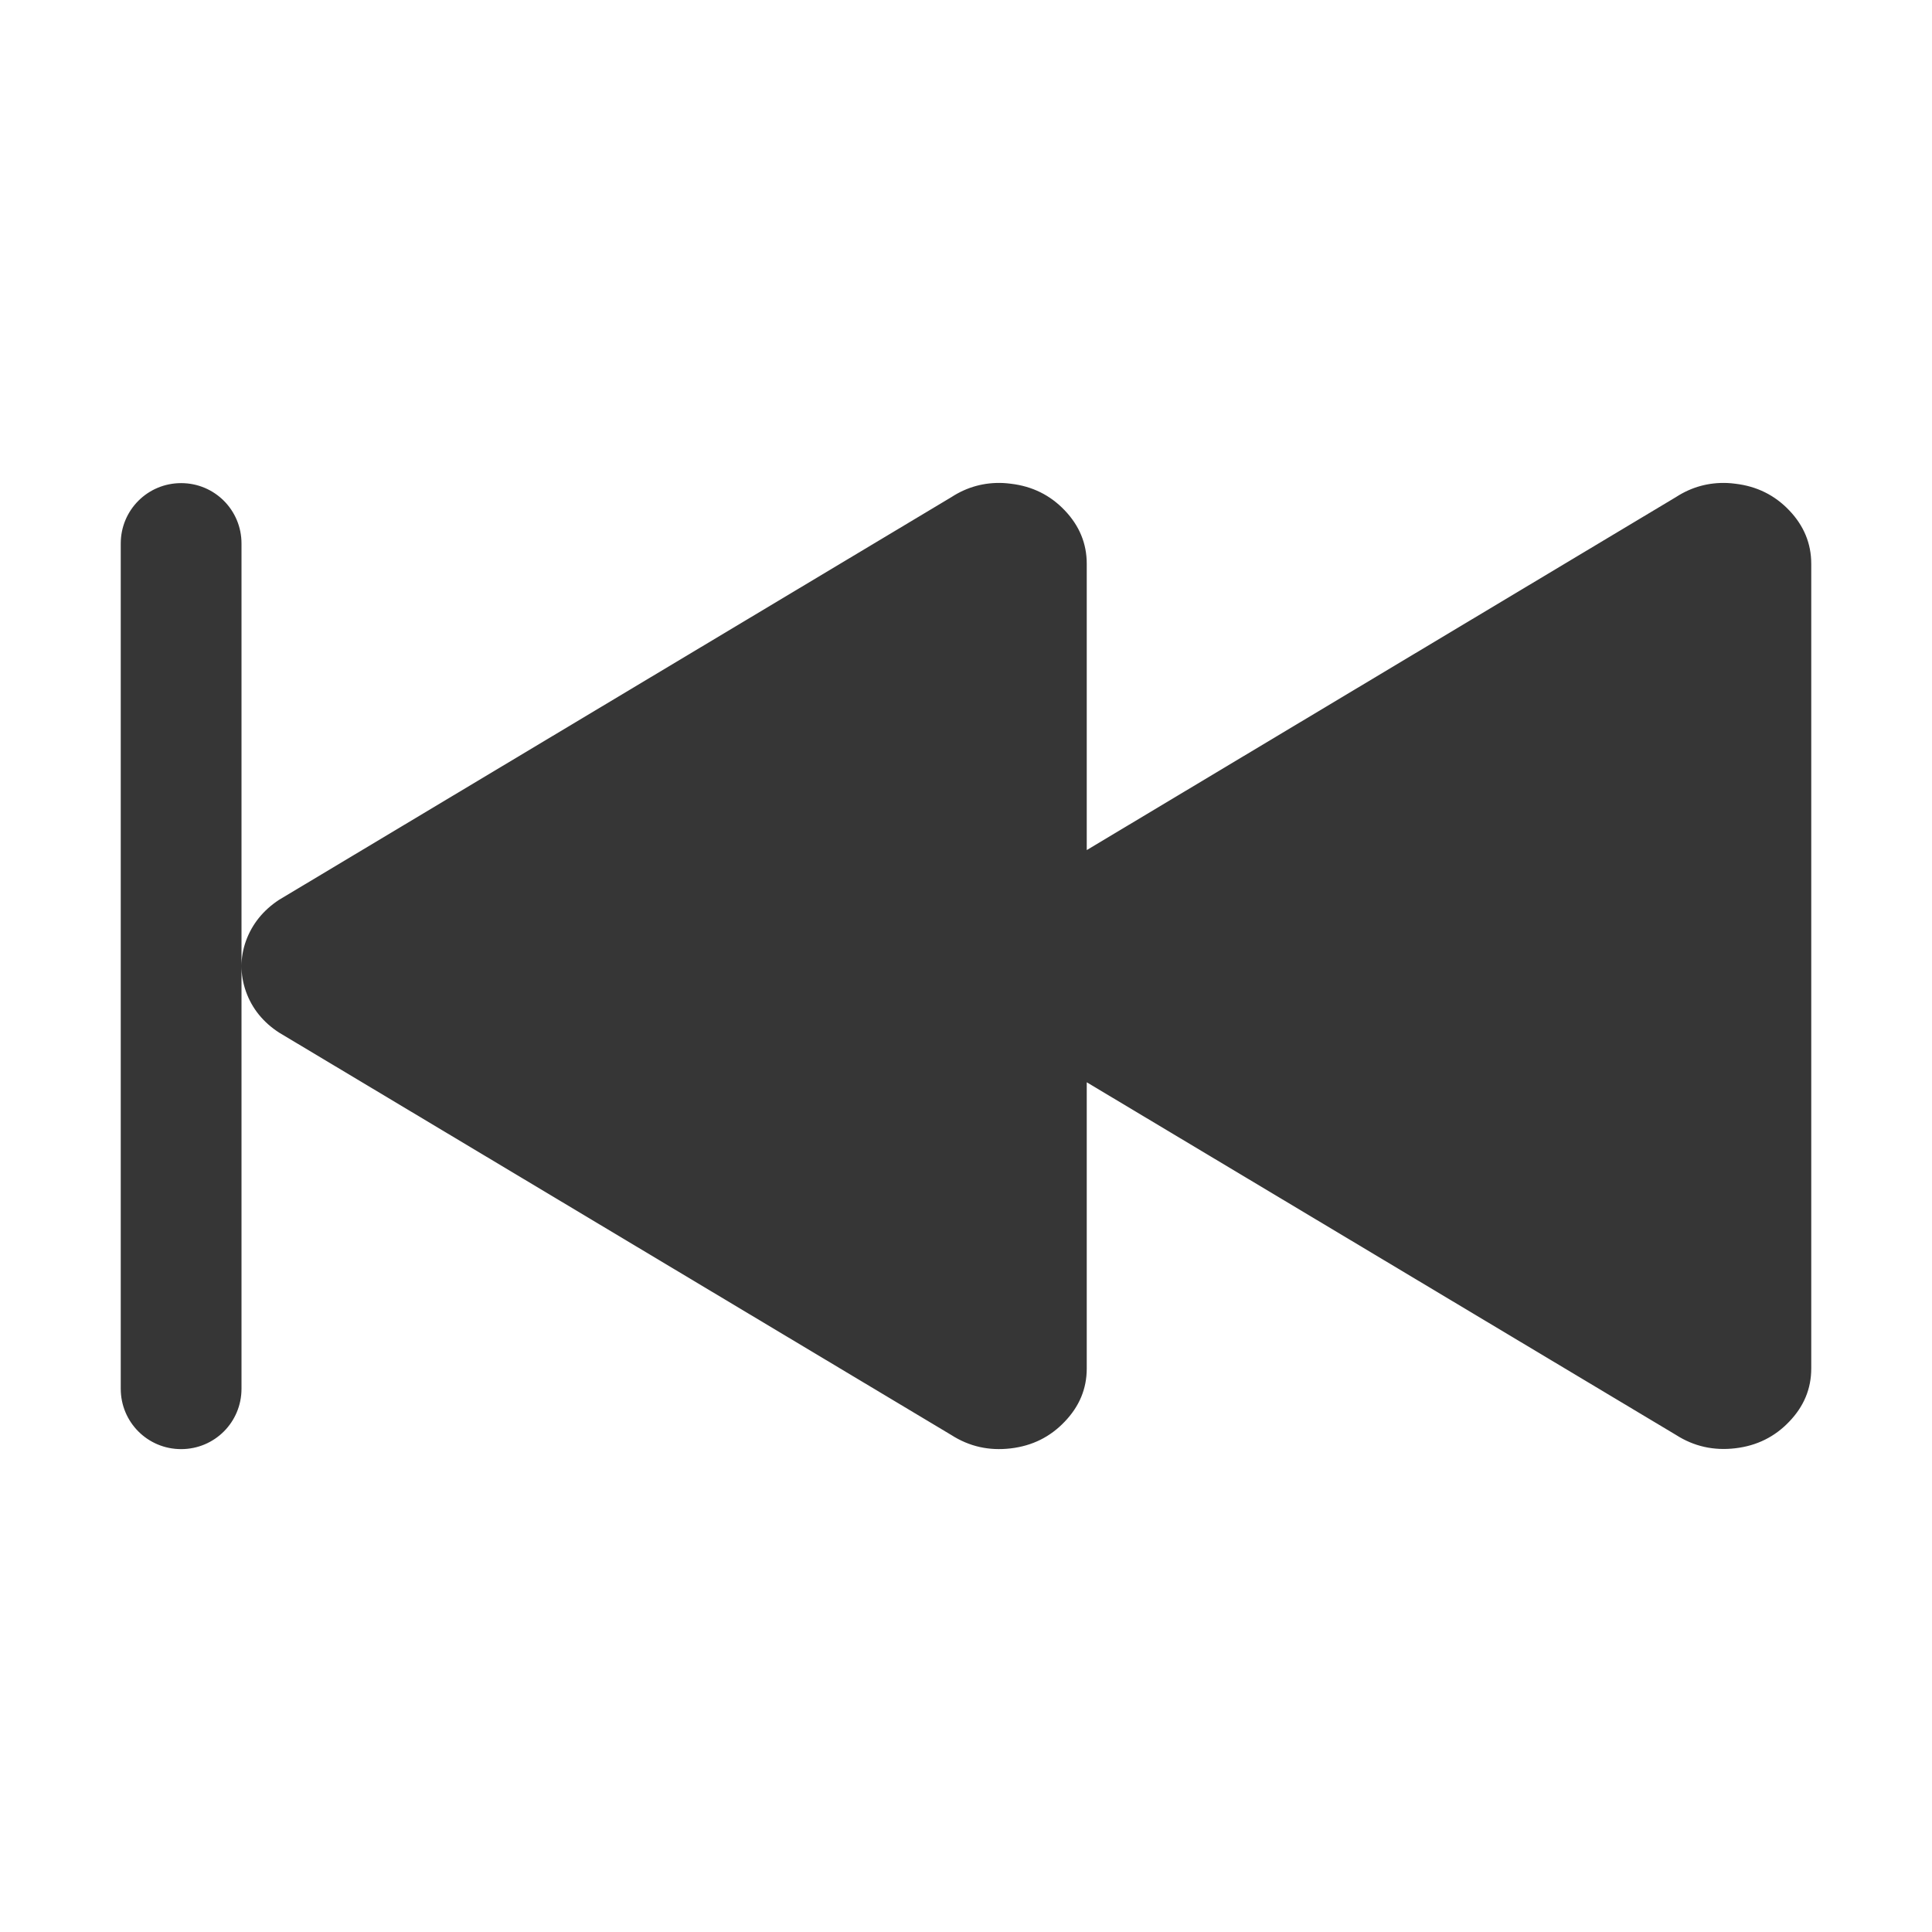
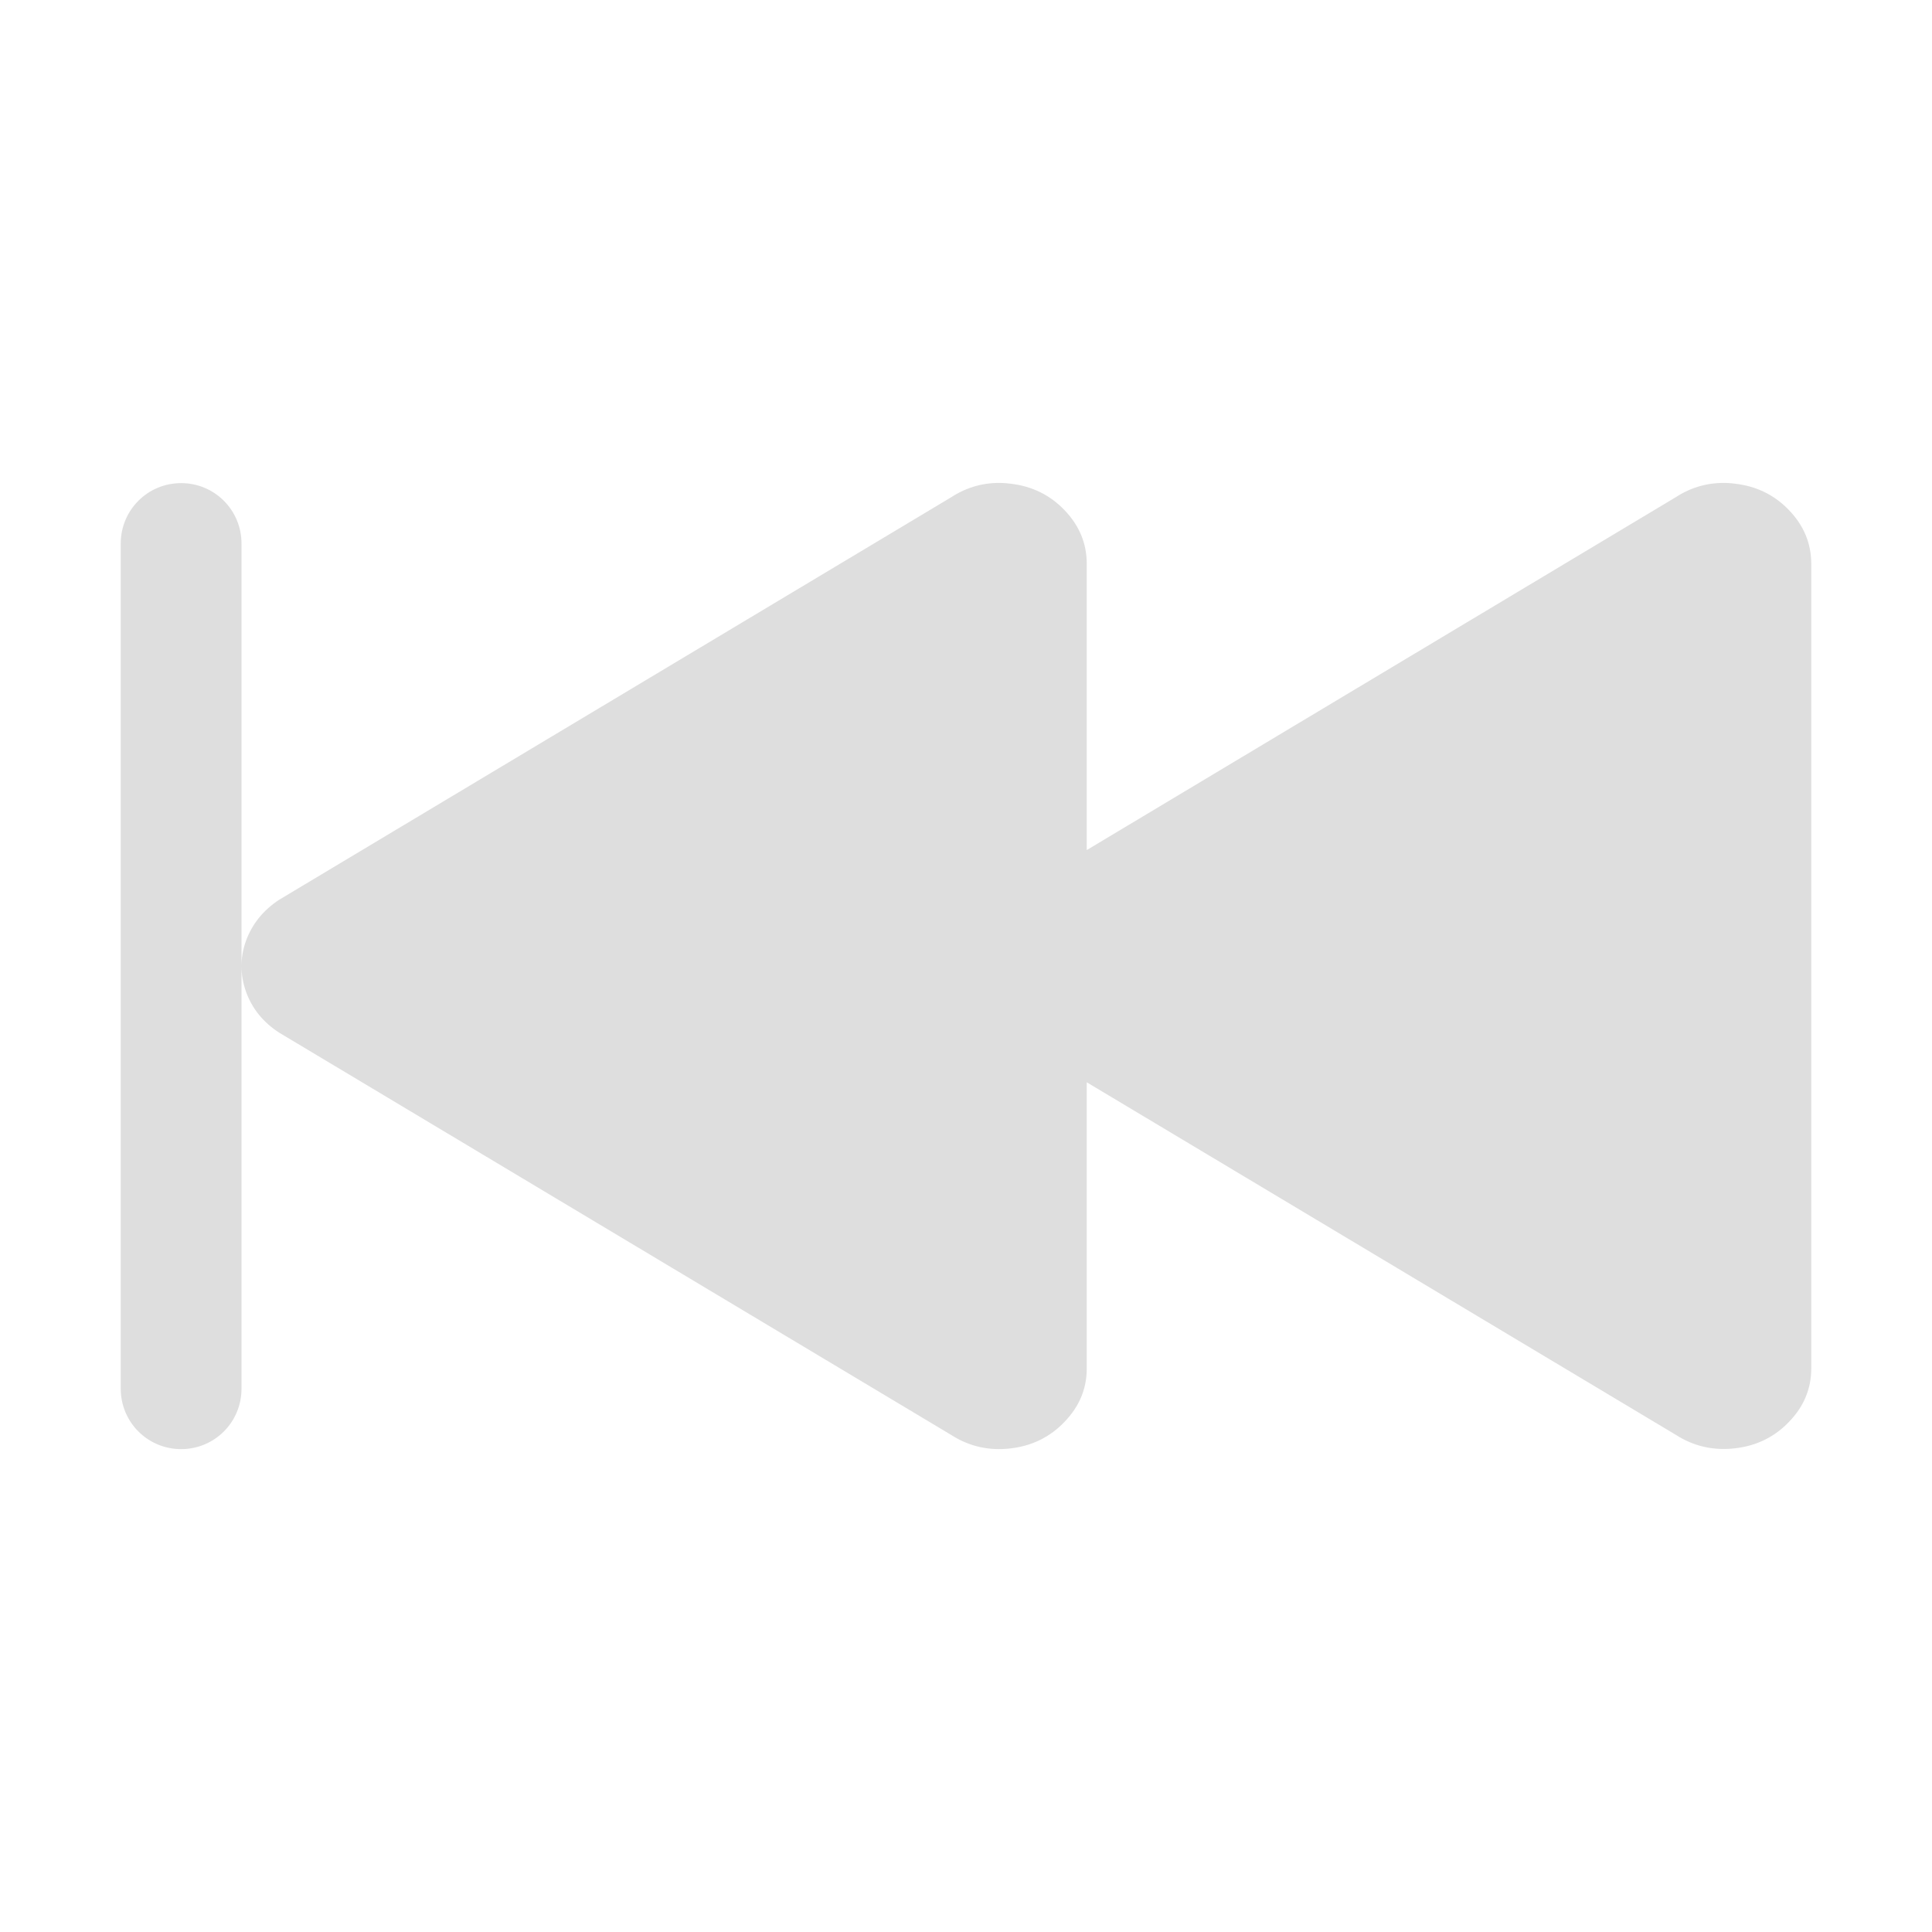
<svg xmlns="http://www.w3.org/2000/svg" width="16" height="16" enable-background="new" version="1.1" id="svg4">
  <defs id="defs8" />
-   <path id="path2" style="fill:#363636;fill-opacity:1;stroke-width:0.69" d="m 1.5,4.001 c -0.277,0 -0.5,0.223 -0.5,0.5 v 7 c 0,0.277 0.223,0.5 0.5,0.5 0.277,0 0.5,-0.223 0.5,-0.5 v -3.5 -3.5 c 0,-0.277 -0.223,-0.5 -0.5,-0.5 z m 0.5,4 c 0,0.07 0.012,0.14 0.037,0.211 0.05,0.14 0.143,0.255 0.275,0.34 l 5.566,3.332 c 0.15,0.096 0.313,0.132 0.492,0.111 0.179,-0.021 0.327,-0.095 0.447,-0.221 C 8.938,11.648 9,11.502 9,11.333 V 8.963 l 4.879,2.92 c 0.15,0.096 0.313,0.132 0.492,0.111 0.179,-0.021 0.327,-0.095 0.447,-0.221 C 14.938,11.648 15,11.502 15,11.333 V 4.669 C 15,4.5 14.938,4.353 14.818,4.227 14.698,4.101 14.55,4.027 14.371,4.006 c -0.022,-0.003 -0.045,-0.005 -0.066,-0.006 -0.153,-0.006 -0.295,0.032 -0.426,0.117 L 9,7.04 V 4.669 C 9,4.5 8.938,4.353 8.818,4.227 8.698,4.101 8.55,4.027 8.371,4.006 c -0.022,-0.003 -0.045,-0.005 -0.066,-0.006 -0.153,-0.006 -0.295,0.032 -0.426,0.117 L 2.311,7.452 C 2.18,7.538 2.088,7.652 2.037,7.792 2.012,7.862 2,7.931 2,8.001 Z" />
+   <path id="path2" style="fill:#dedede;fill-opacity:1;stroke-width:0.69" d="m 1.5,4.001 c -0.277,0 -0.5,0.223 -0.5,0.5 v 7 c 0,0.277 0.223,0.5 0.5,0.5 0.277,0 0.5,-0.223 0.5,-0.5 v -3.5 -3.5 c 0,-0.277 -0.223,-0.5 -0.5,-0.5 z m 0.5,4 c 0,0.07 0.012,0.14 0.037,0.211 0.05,0.14 0.143,0.255 0.275,0.34 l 5.566,3.332 c 0.15,0.096 0.313,0.132 0.492,0.111 0.179,-0.021 0.327,-0.095 0.447,-0.221 C 8.938,11.648 9,11.502 9,11.333 V 8.963 l 4.879,2.92 c 0.15,0.096 0.313,0.132 0.492,0.111 0.179,-0.021 0.327,-0.095 0.447,-0.221 C 14.938,11.648 15,11.502 15,11.333 V 4.669 C 15,4.5 14.938,4.353 14.818,4.227 14.698,4.101 14.55,4.027 14.371,4.006 c -0.022,-0.003 -0.045,-0.005 -0.066,-0.006 -0.153,-0.006 -0.295,0.032 -0.426,0.117 L 9,7.04 V 4.669 C 9,4.5 8.938,4.353 8.818,4.227 8.698,4.101 8.55,4.027 8.371,4.006 c -0.022,-0.003 -0.045,-0.005 -0.066,-0.006 -0.153,-0.006 -0.295,0.032 -0.426,0.117 L 2.311,7.452 C 2.18,7.538 2.088,7.652 2.037,7.792 2.012,7.862 2,7.931 2,8.001 Z" />
</svg>
